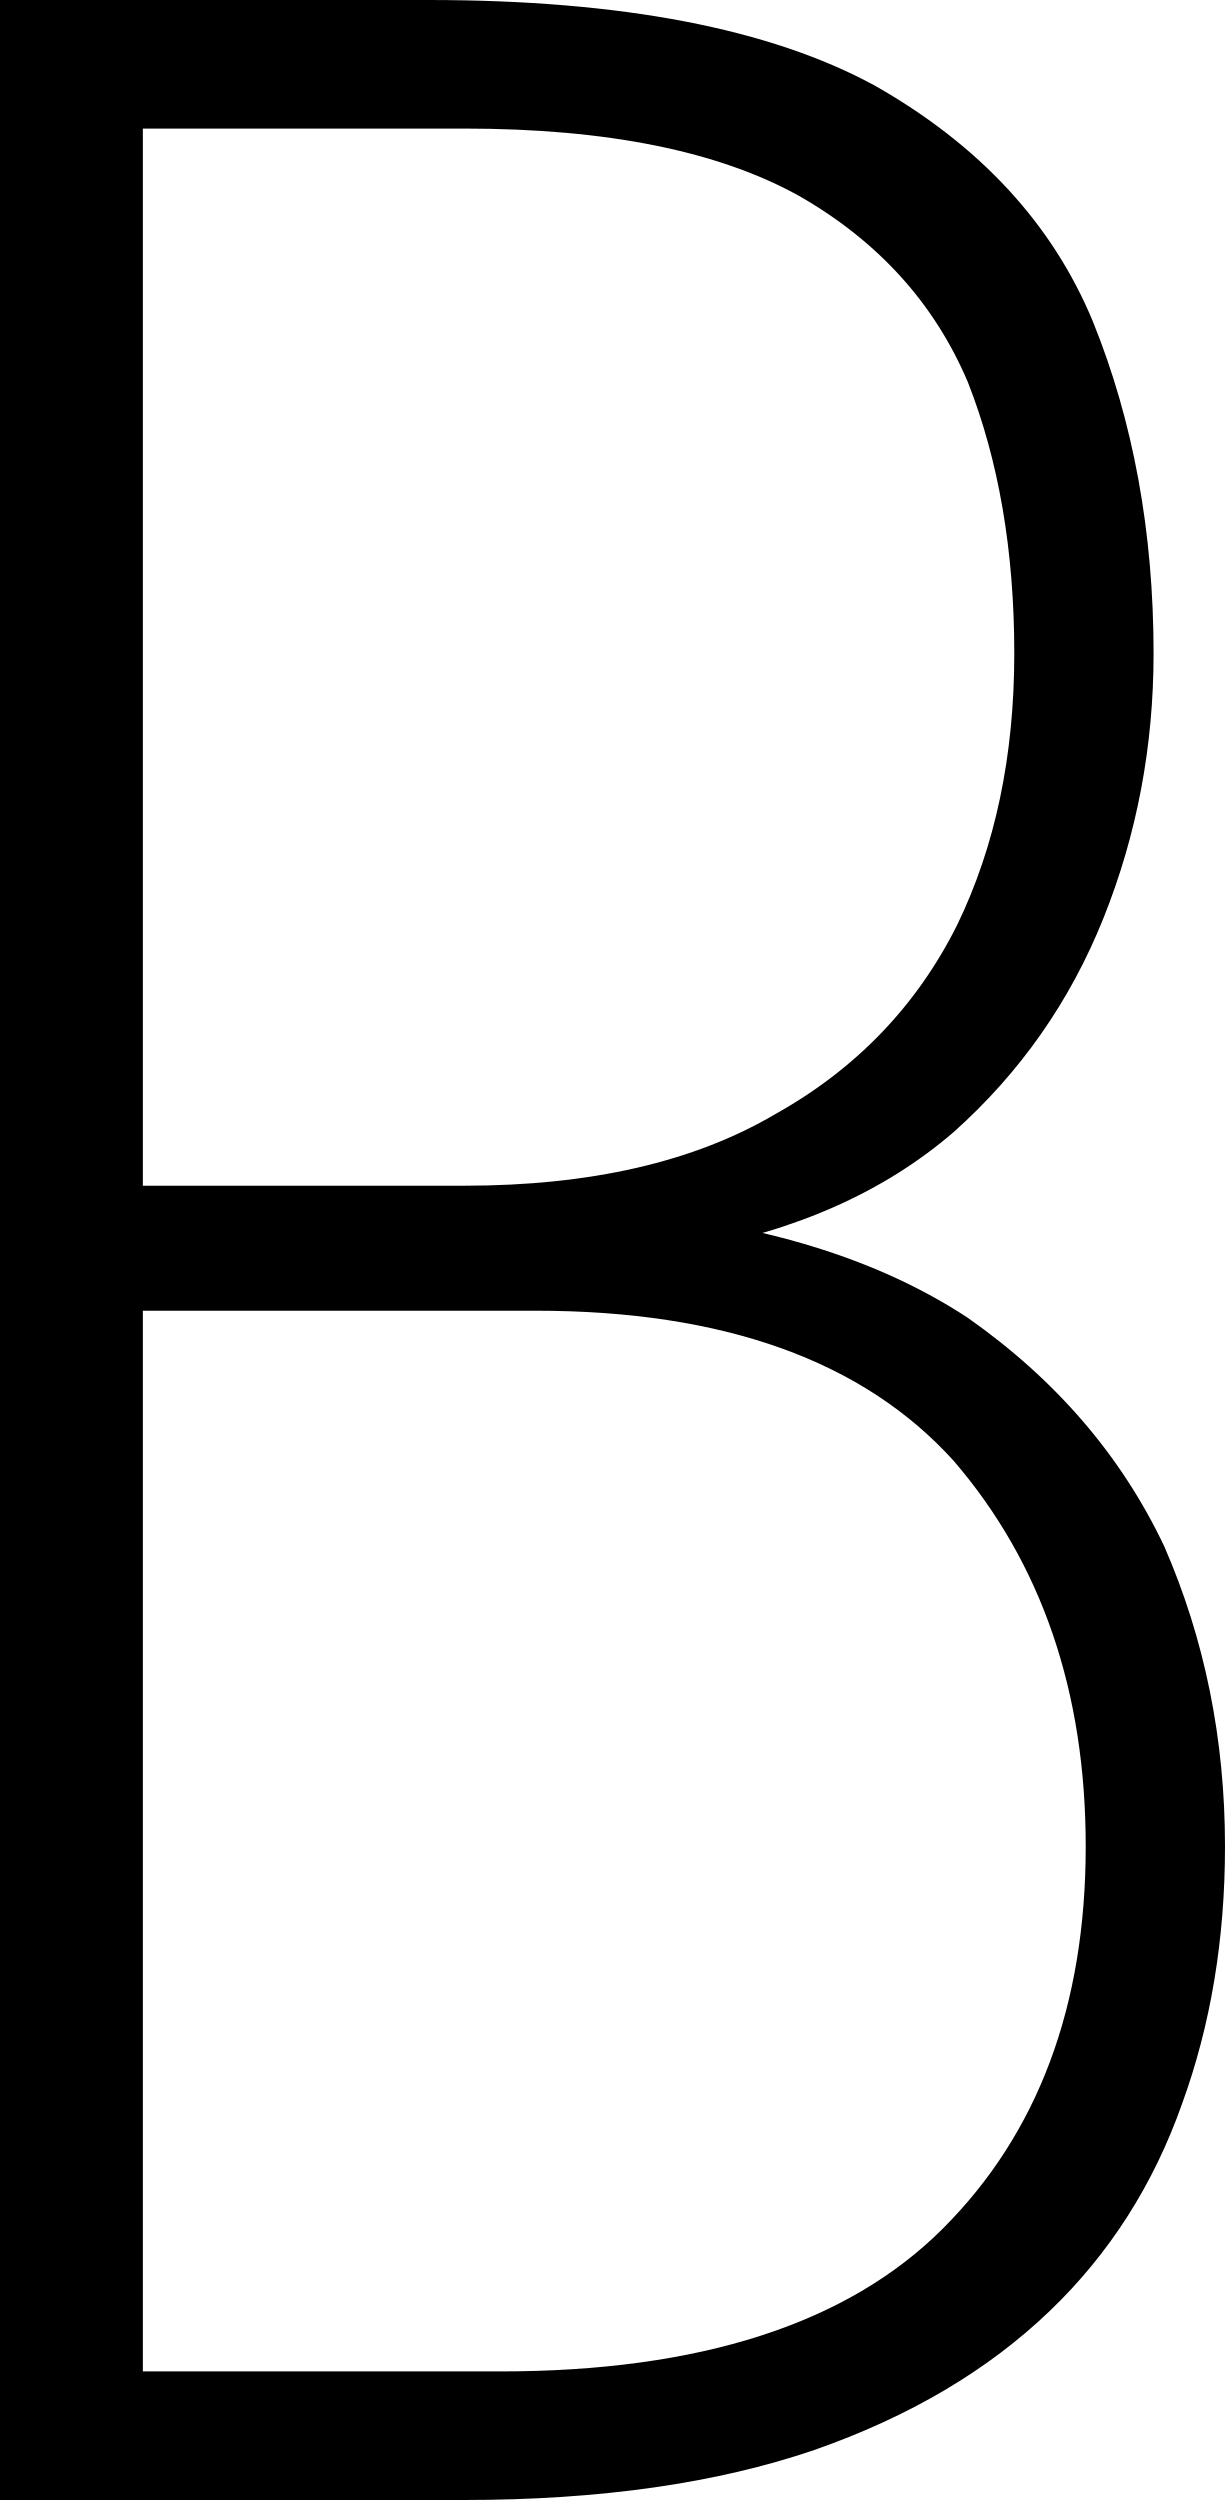
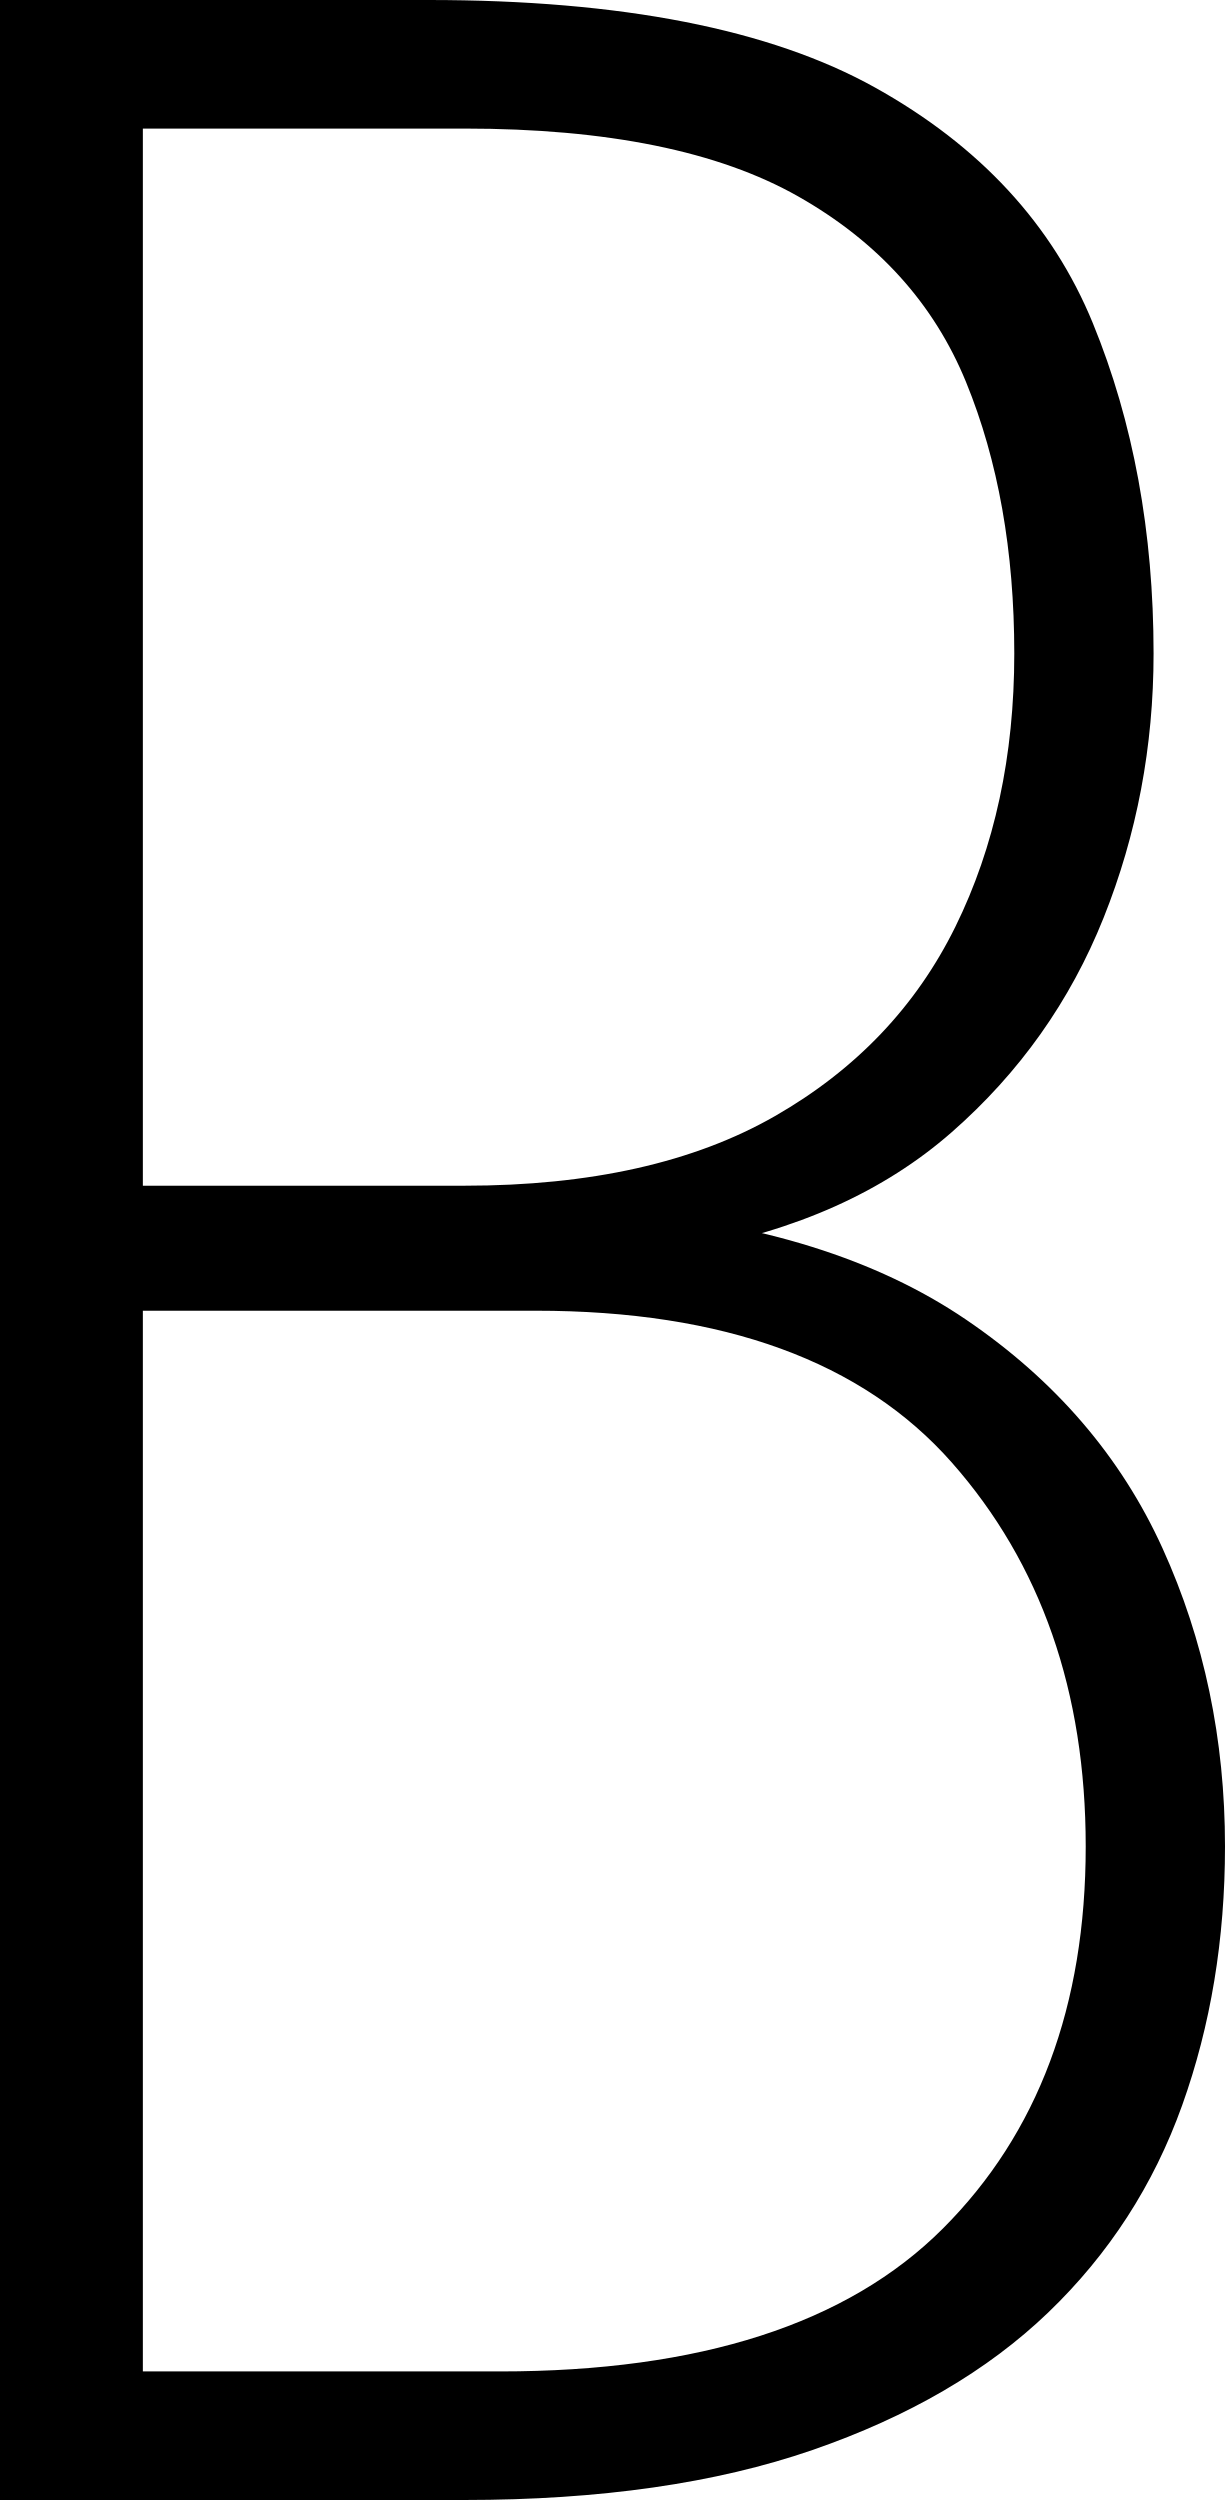
<svg xmlns="http://www.w3.org/2000/svg" width="86" height="175" preserveAspectRatio="xMinYMin slice" viewBox="15 0 86 175" version="1.1">
-   <path d="M60,0 v700 h40 v-700 h-40 Z M80,333 v35 h110 q53,0 87,20 q34,19 51,53 q16,33 16,76 q0,43 -13,76 q-14,33 -47,52 q-34,19 -94,19 h-110 v36 h100 q81,0 125,-24 q44,-25 61,-66 q17,-42 17,-93 q0,-39 -14,-74 q-14,-35 -42,-60 q-29,-25 -74,-33 l-20,11 q60,-5 98,-30 q37,-26 55,-64 q17,-39 17,-84 q0,-39 -12,-72 q-12,-34 -37,-58 q-26,-25 -66,-39 q-41,-14 -98,-14 h-110 v36 h120 q84,0 124,40 q40,40 40,107 q0,65 -37,108 q-38,42 -117,42 h-130 Z" fill="#000000" transform="matrix(0.25,0,0,-0.25,0,175)" />
+   <path d="M60,0 v700 h40 v-700 h-40 Z M80,333 v35 h110 q53,0 87,19.5 q34,19.5 50.5,53 q16.5,33.5 16.5,76.5 q0,43 -13.5,76 q-13.5,33 -47,52 q-33.5,19 -93.5,19 h-110 v36 h100 q81,0 125,-24.5 q44,-24.5 61,-66 q17,-41.5 17,-92.5 q0,-39 -14,-74 q-14,-35 -42.5,-60 q-28.5,-25 -73.5,-33 l-20,11 q60,-5 97.5,-30.5 q37.5,-25.5 55,-64 q17.5,-38.5 17.5,-83.5 q0,-39 -12,-72.5 q-12,-33.5 -37.5,-58 q-25.5,-24.5 -66,-38.5 q-40.5,-14 -97.5,-14 h-110 v36 h120 q84,0 124,40 q40,40 40,107 q0,65 -37.5,107.5 q-37.5,42.5 -116.5,42.5 h-130 Z" fill="#000000" transform="matrix(0.25,0,0,-0.25,0,175)" />
</svg>
